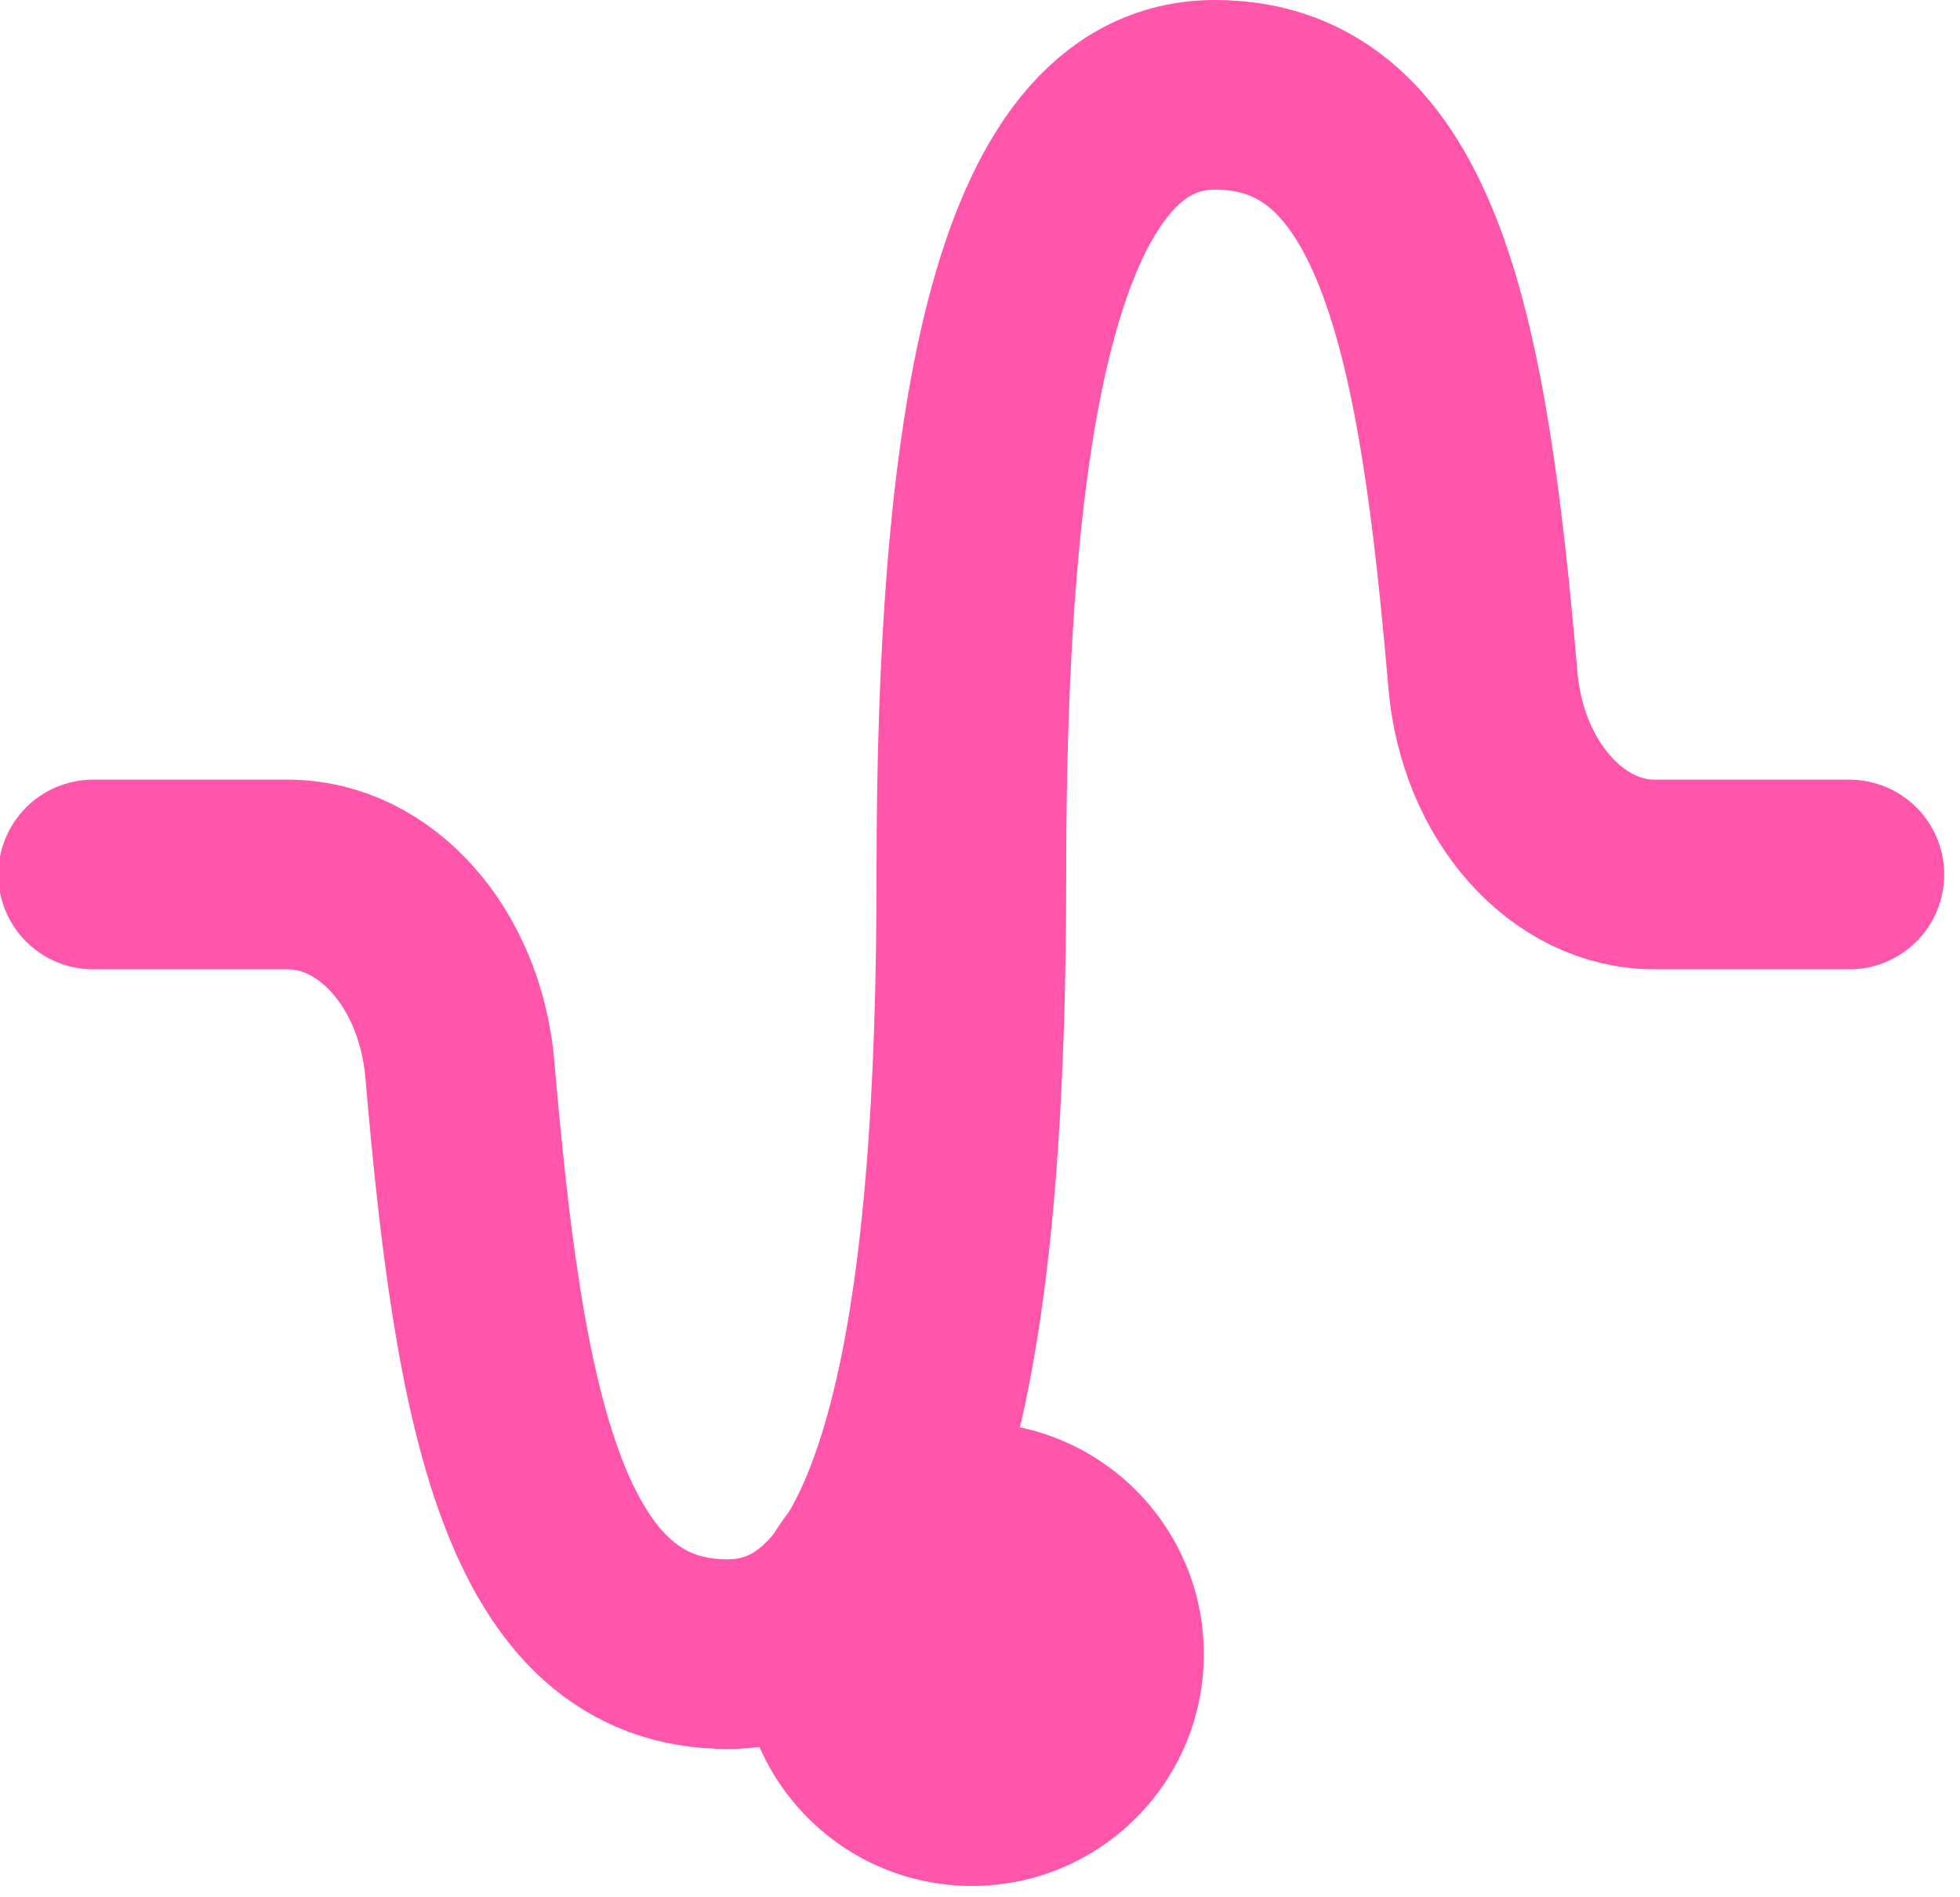
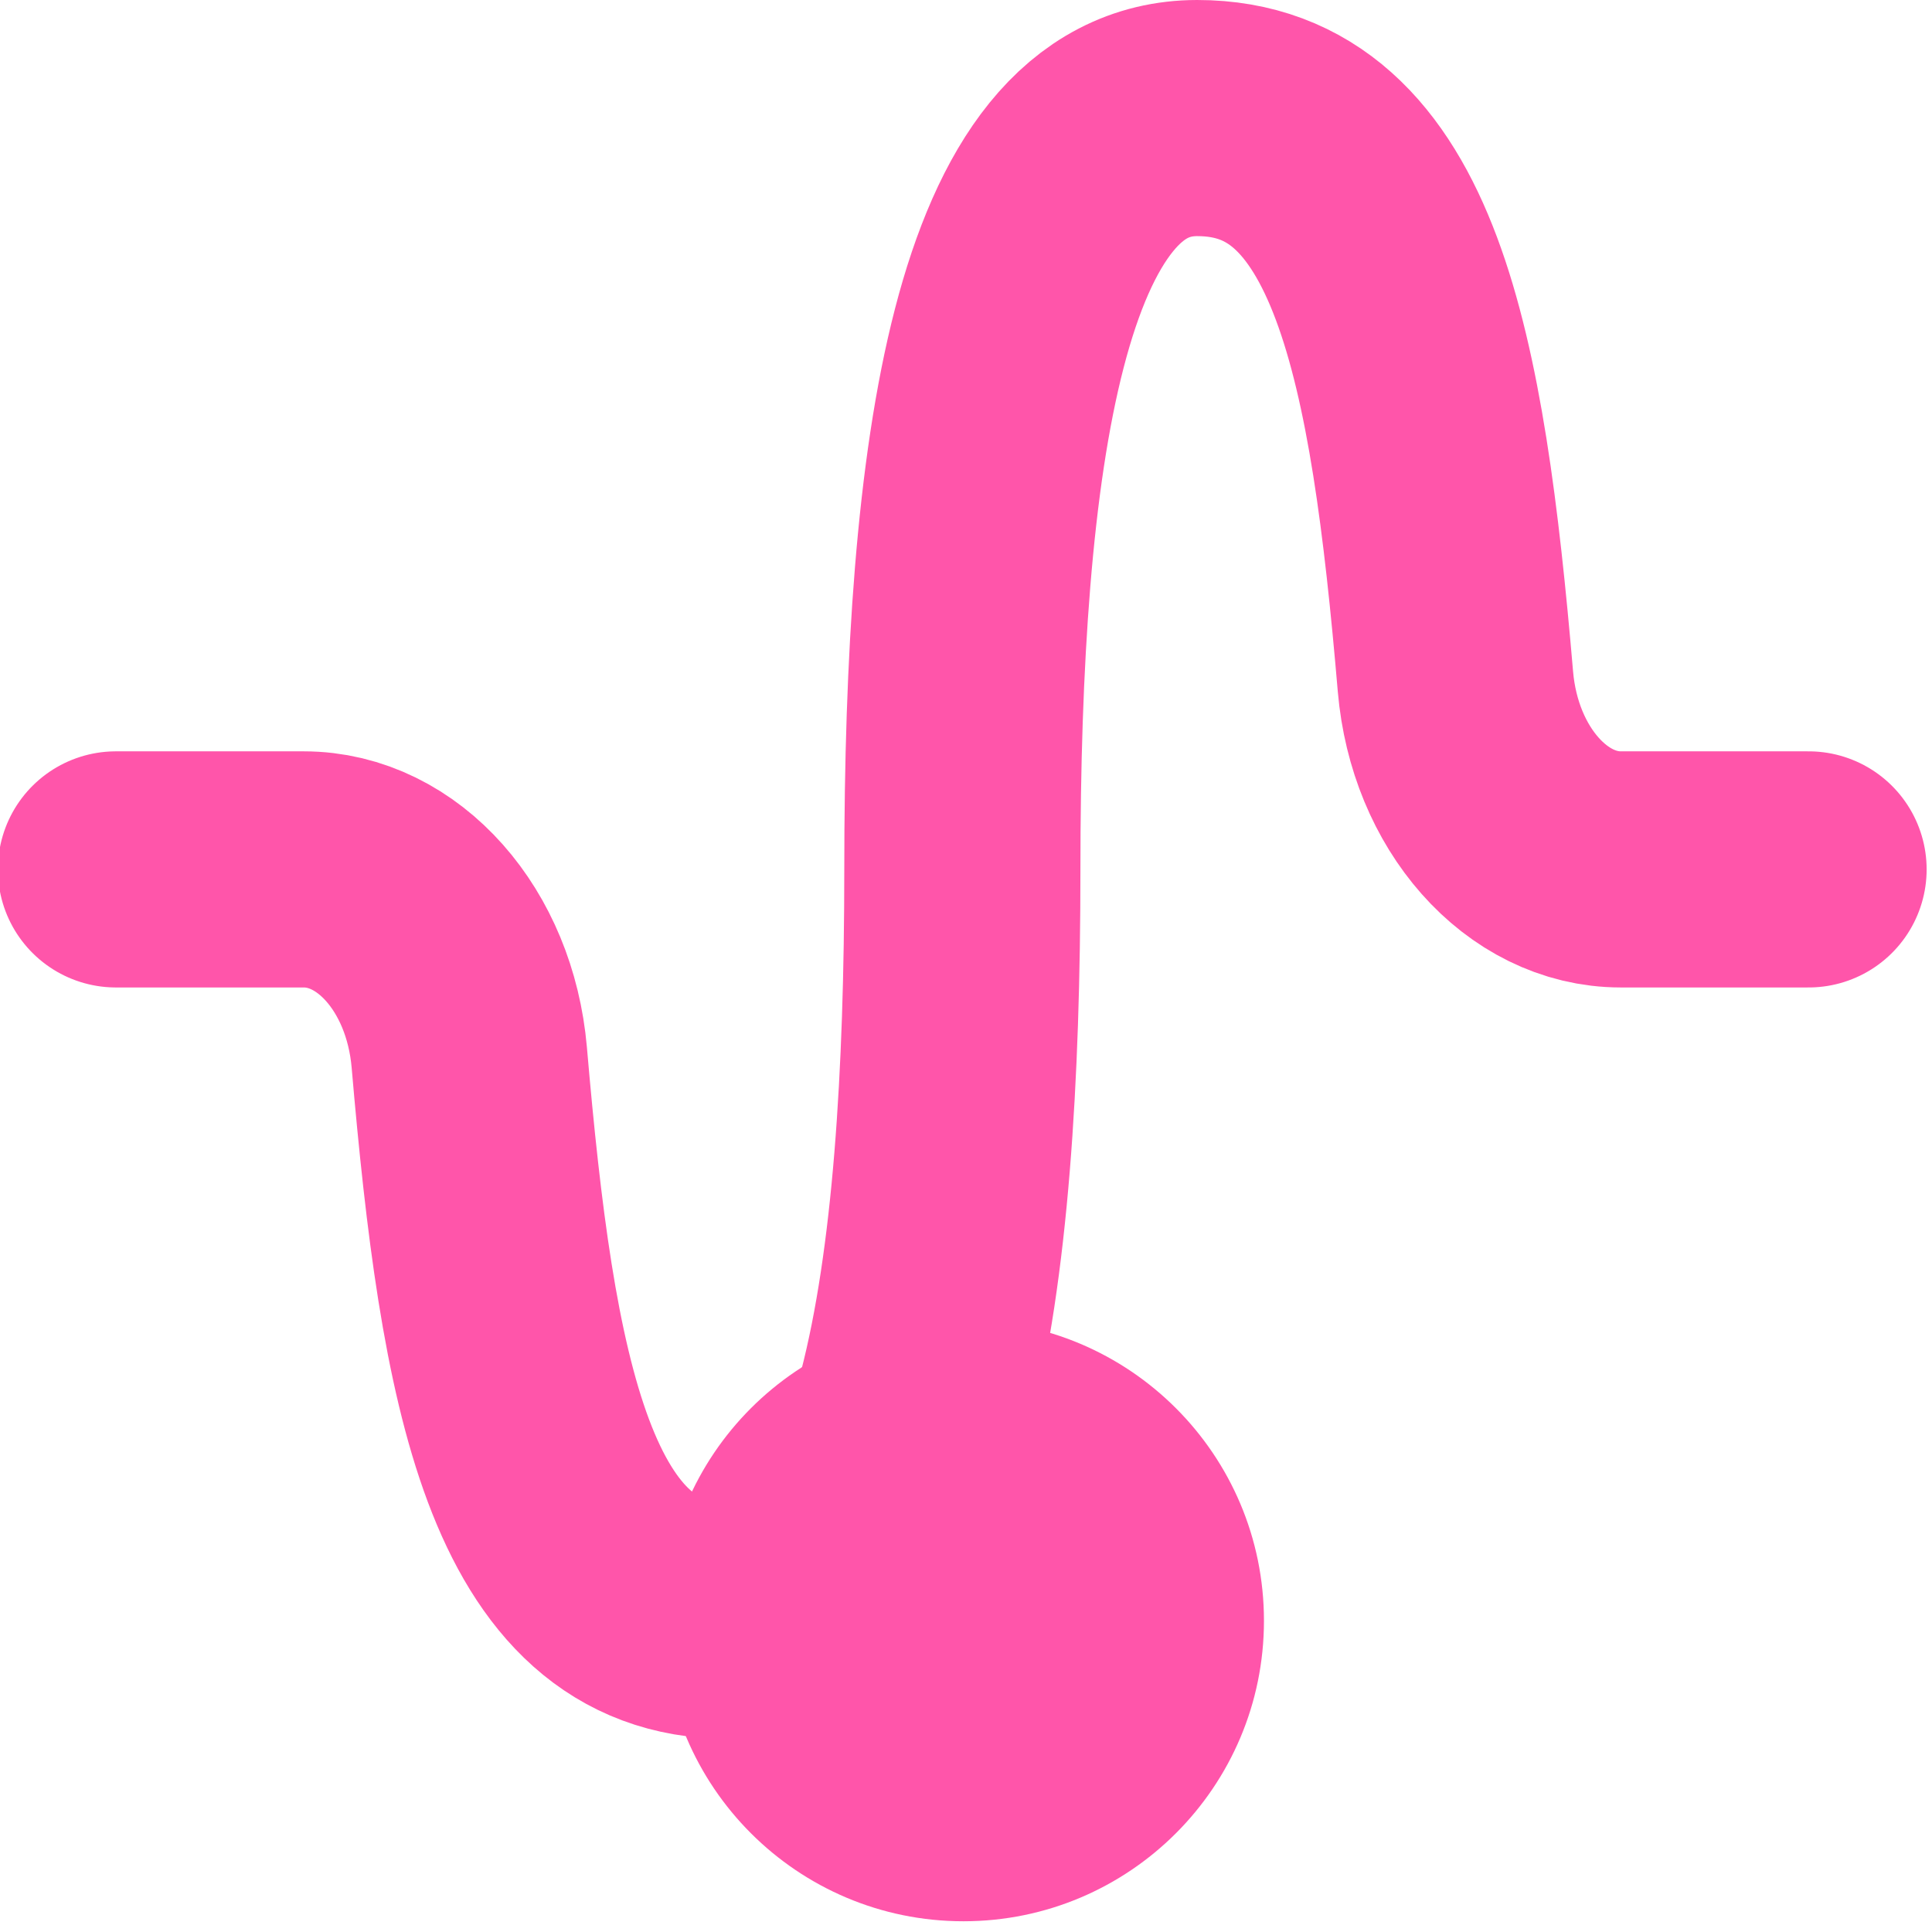
- <svg xmlns="http://www.w3.org/2000/svg" width="93" height="90" viewBox="0 0 93 90">
-   <path d="M87.75 41.5h-9.25c-4.13 0 -7.69 -3.96 -8.14 -9.25c-1.37 -15.96 -3.46 -27.75 -12.71 -27.75s-11.56 16.57 -11.56 37s-2.31 37 -11.56 37s-11.34 -11.78 -12.71 -27.75c-0.46 -5.3 -4.01 -9.25 -8.15 -9.25h-9.25" fill="none" stroke="#FF55AA" stroke-width="9" stroke-linecap="round" stroke-linejoin="round" />
-   <circle cx="46.12" cy="78.5" r="11" fill="#FF55AA" />
+ <svg xmlns="http://www.w3.org/2000/svg" width="90" height="90" viewBox="0 0 90 90">
+   <path d="M84.25 40.5h-8.75c-3.91 0 -7.27 -3.75 -7.7 -8.75c-1.29 -15.09 -3.28 -26.25 -12.03 -26.25s-10.94 15.67 -10.94 35s-2.19 35 -10.94 35s-10.73 -11.14 -12.03 -26.25c-0.44 -5.02 -3.79 -8.75 -7.71 -8.75h-8.75" fill="none" stroke="#FF55AA" stroke-width="11" stroke-linecap="round" stroke-linejoin="round" />
+   <circle cx="44.88" cy="75.5" r="14" fill="#FF55AA" />
</svg>
